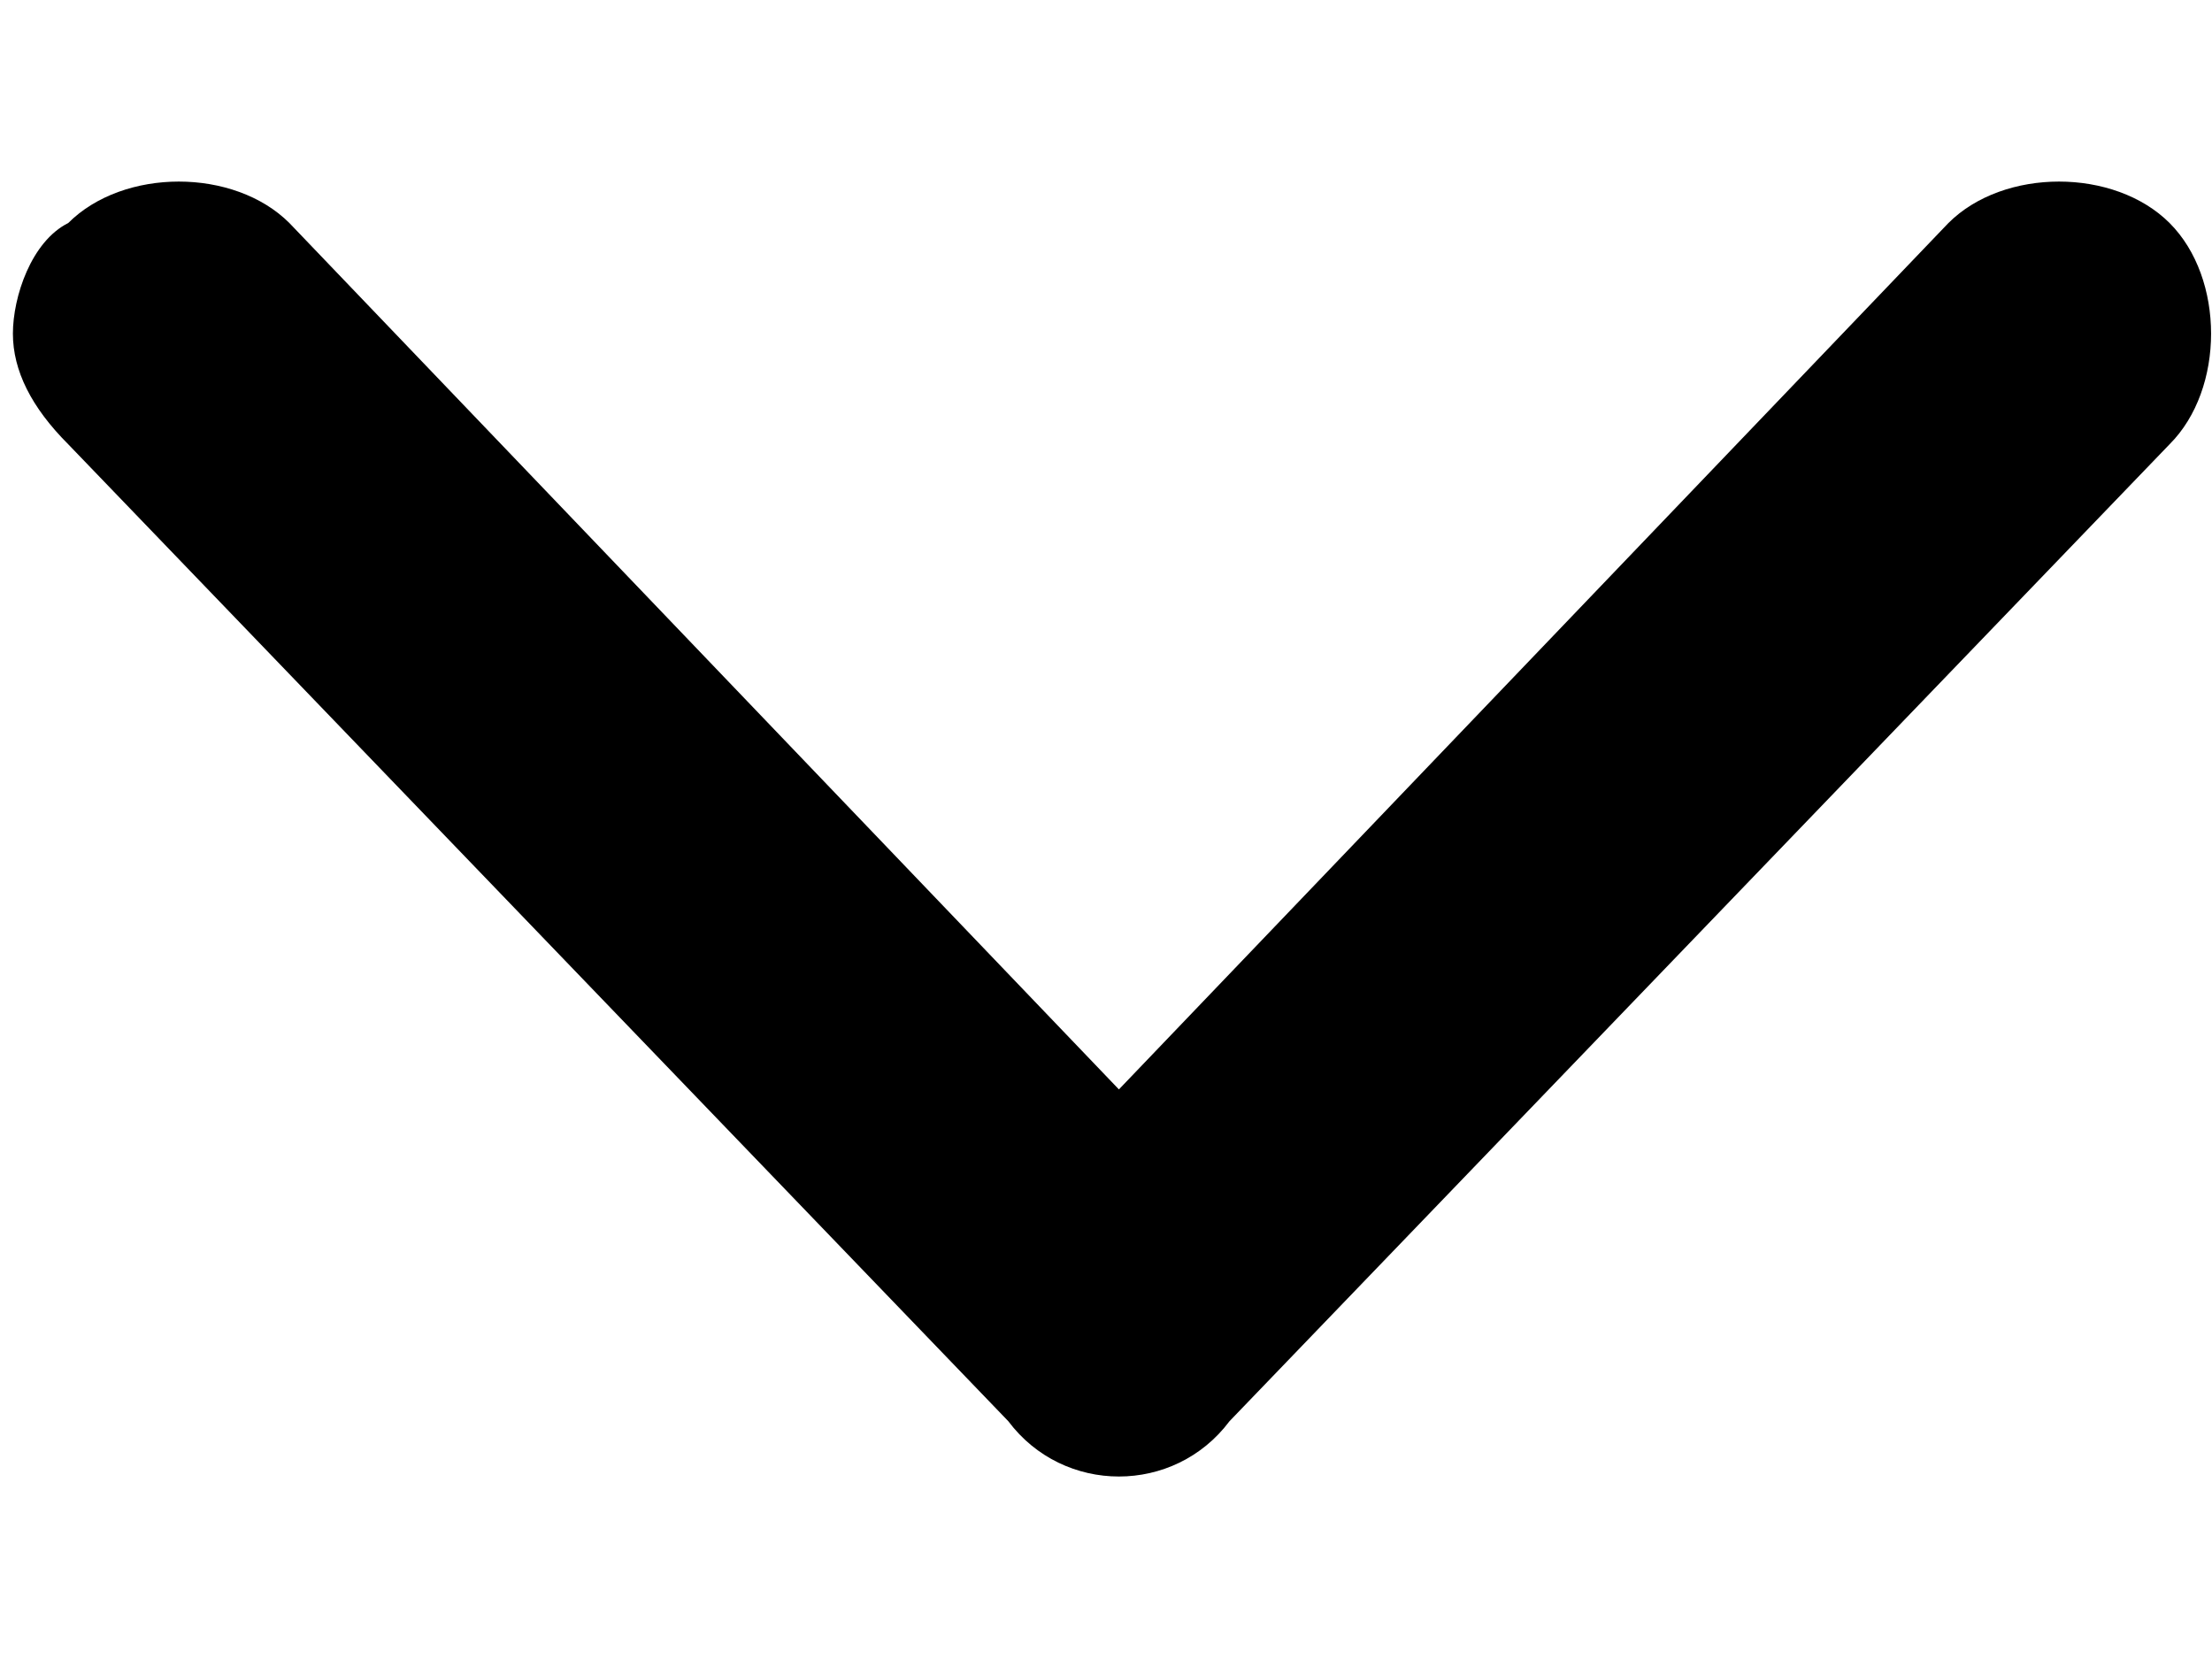
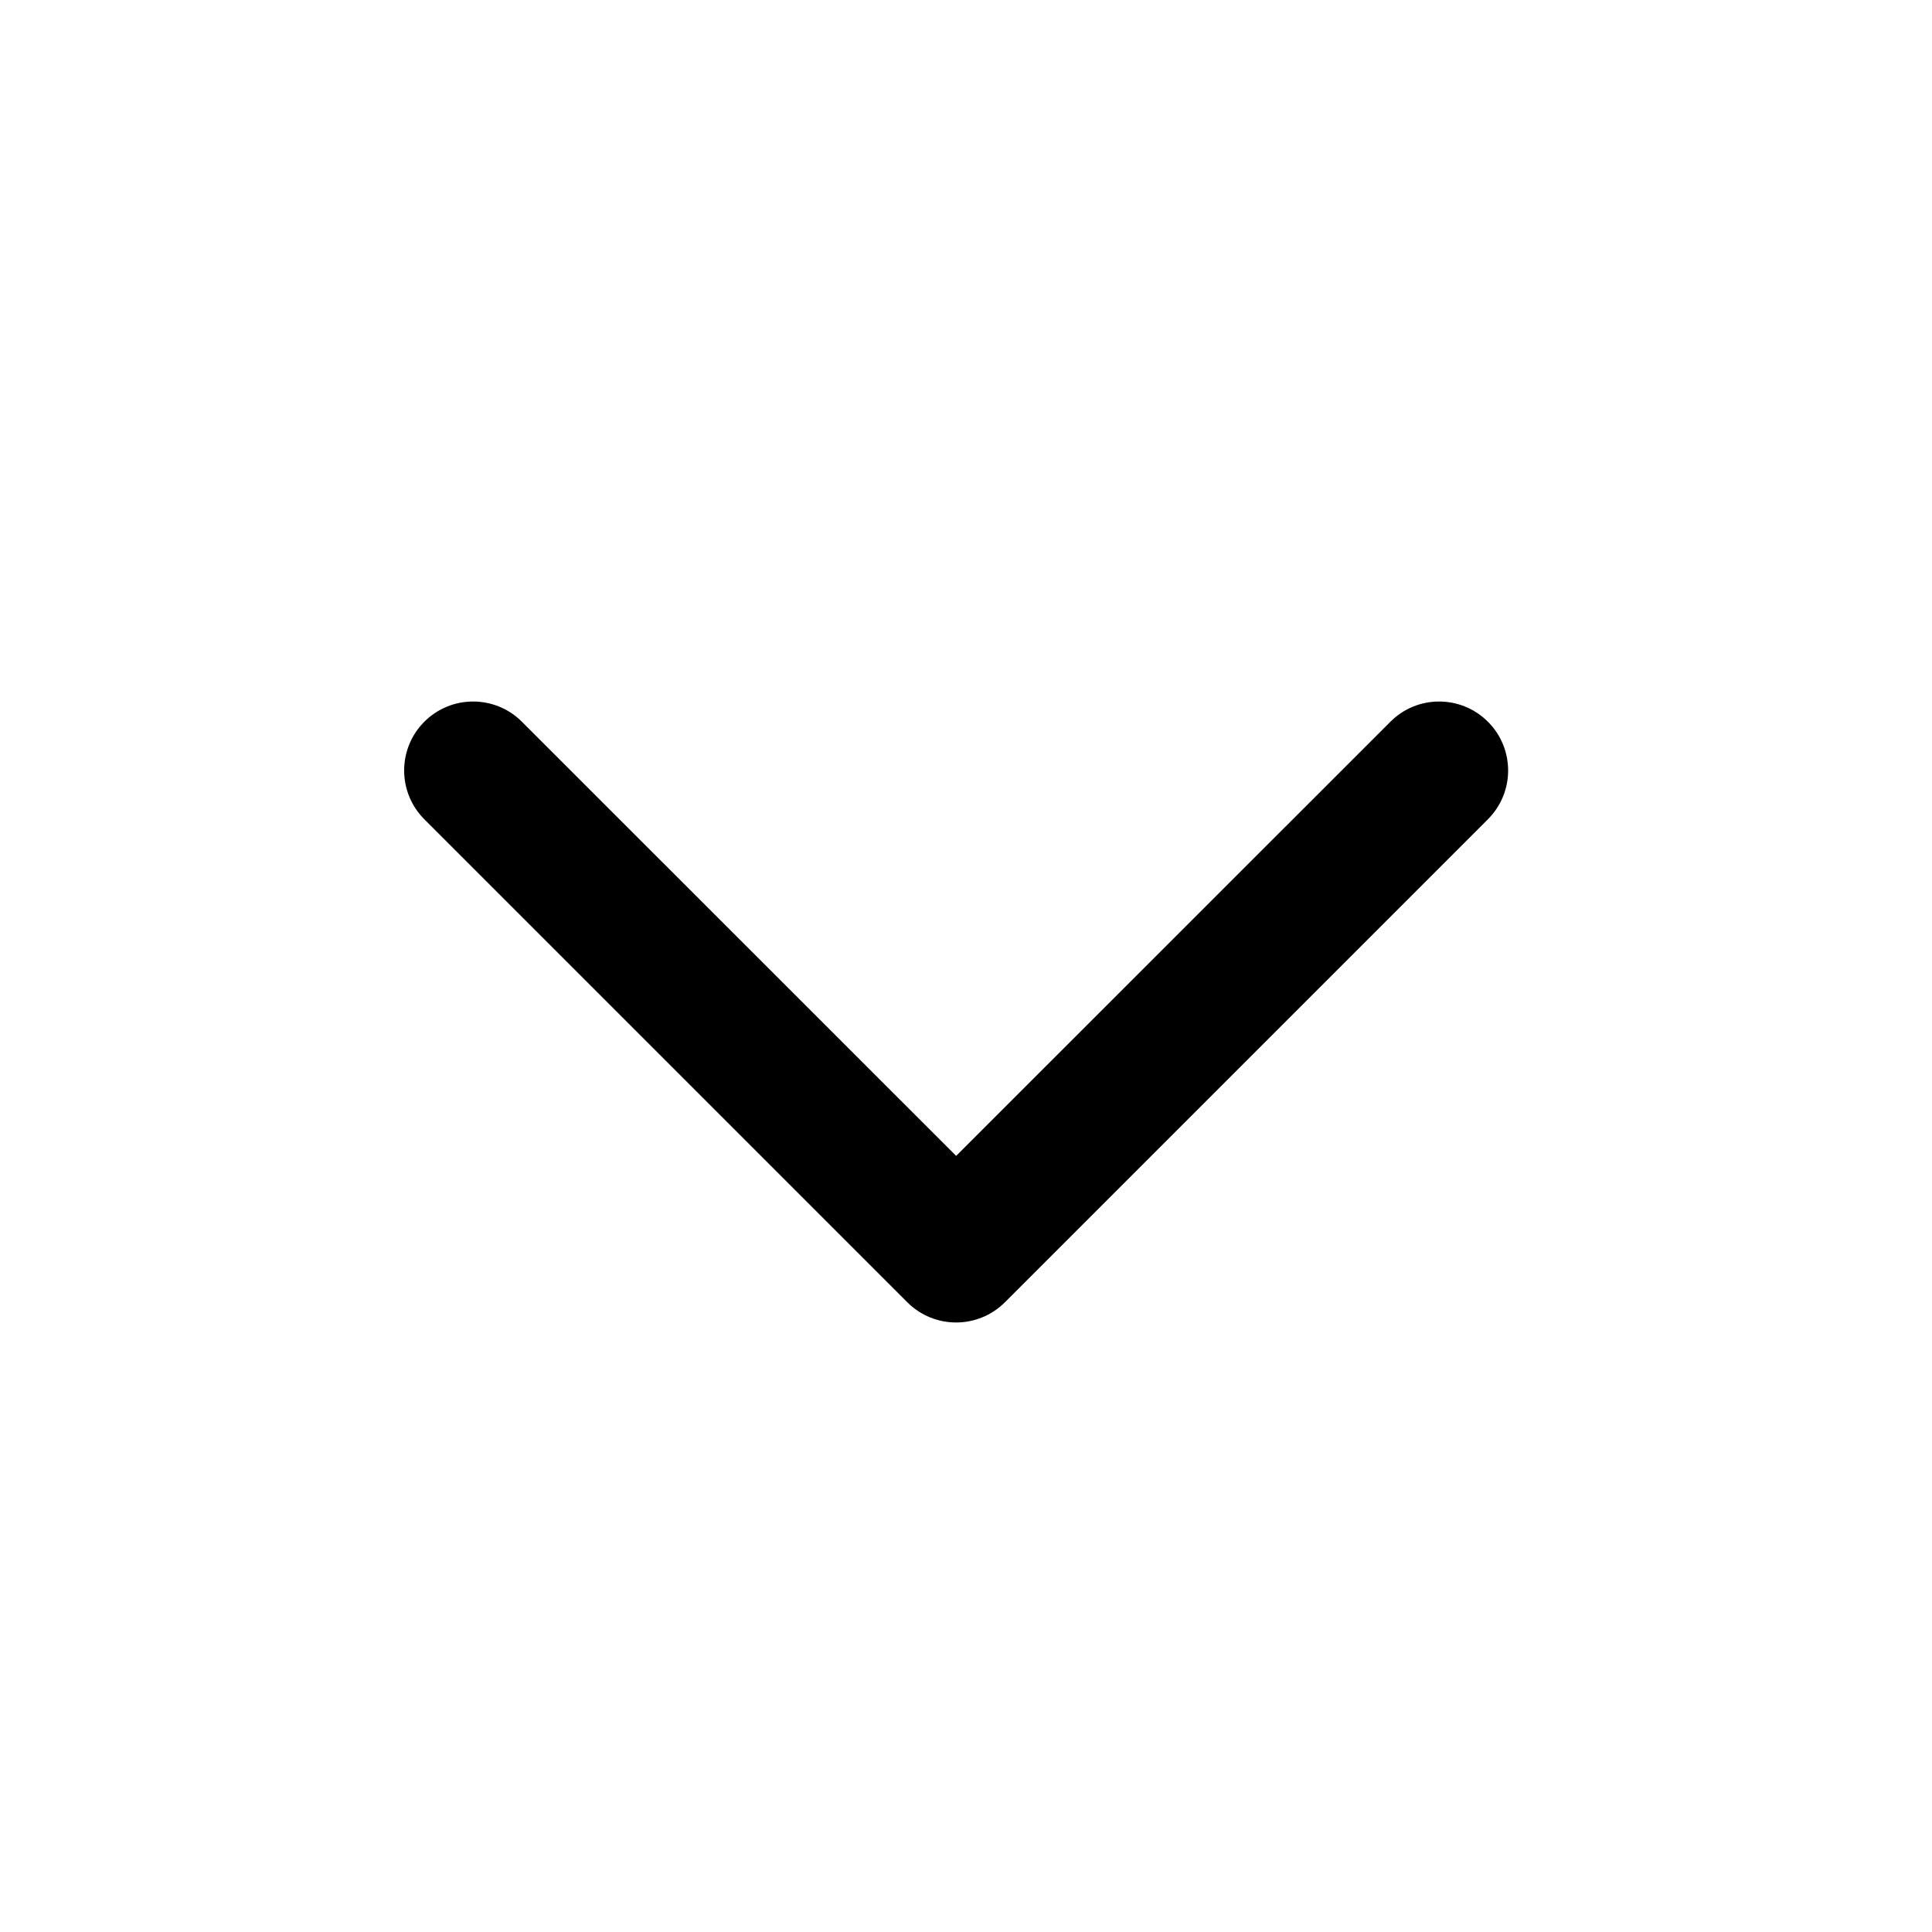
- <svg xmlns="http://www.w3.org/2000/svg" width="12" height="9" fill="none">
-   <path fill="#000" d="m6.67 7.71 5.1-5.3c.3-.3.3-.9 0-1.2-.3-.3-.9-.3-1.2 0l-4.5 4.7-4.5-4.7c-.3-.3-.9-.3-1.2 0-.2.1-.3.4-.3.6 0 .2.1.4.3.6l5.1 5.3c.3.4.9.4 1.2 0Z" />
+ <svg xmlns="http://www.w3.org/2000/svg" width="20" height="20" viewBox="0 0 21 20" fill="none">
+   <path fill-rule="evenodd" clip-rule="evenodd" d="M4.612 7.345C4.905 7.052 5.38 7.052 5.673 7.345L10.393 12.064L15.113 7.345C15.405 7.052 15.88 7.052 16.173 7.345C16.466 7.638 16.466 8.112 16.173 8.405L10.923 13.655C10.63 13.948 10.155 13.948 9.862 13.655L4.612 8.405C4.32 8.112 4.32 7.638 4.612 7.345Z" fill="black" />
</svg>
